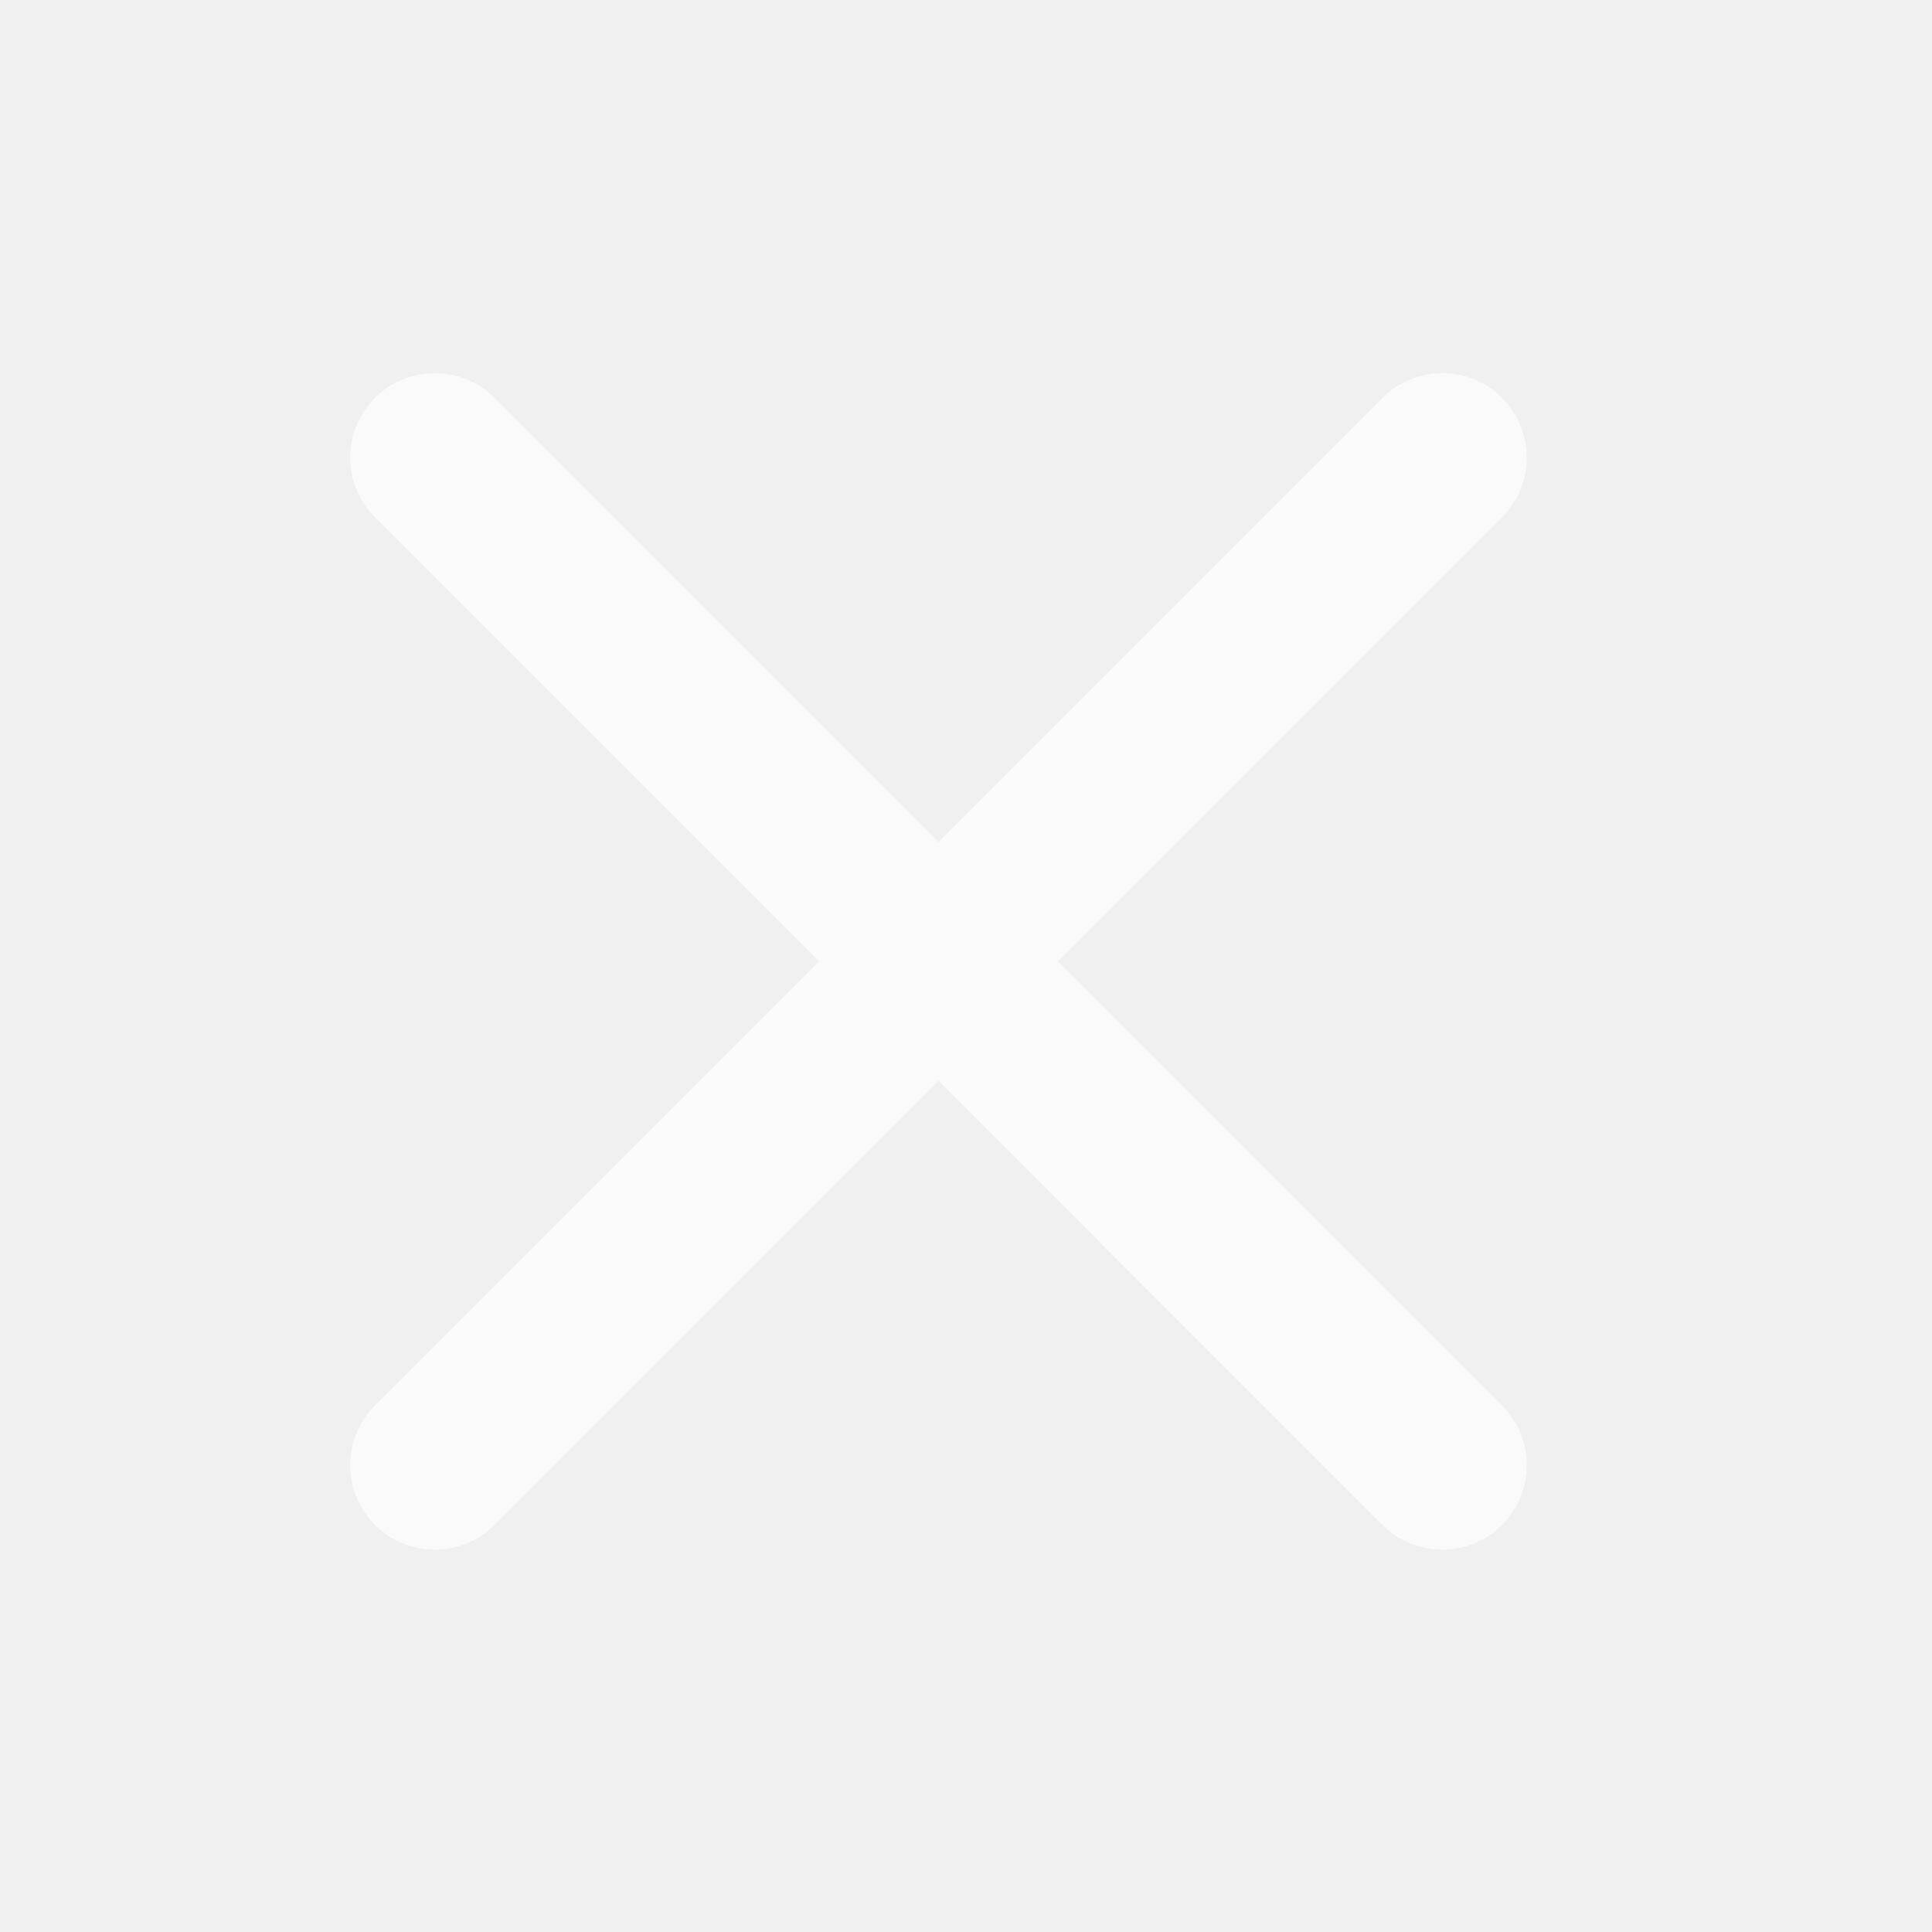
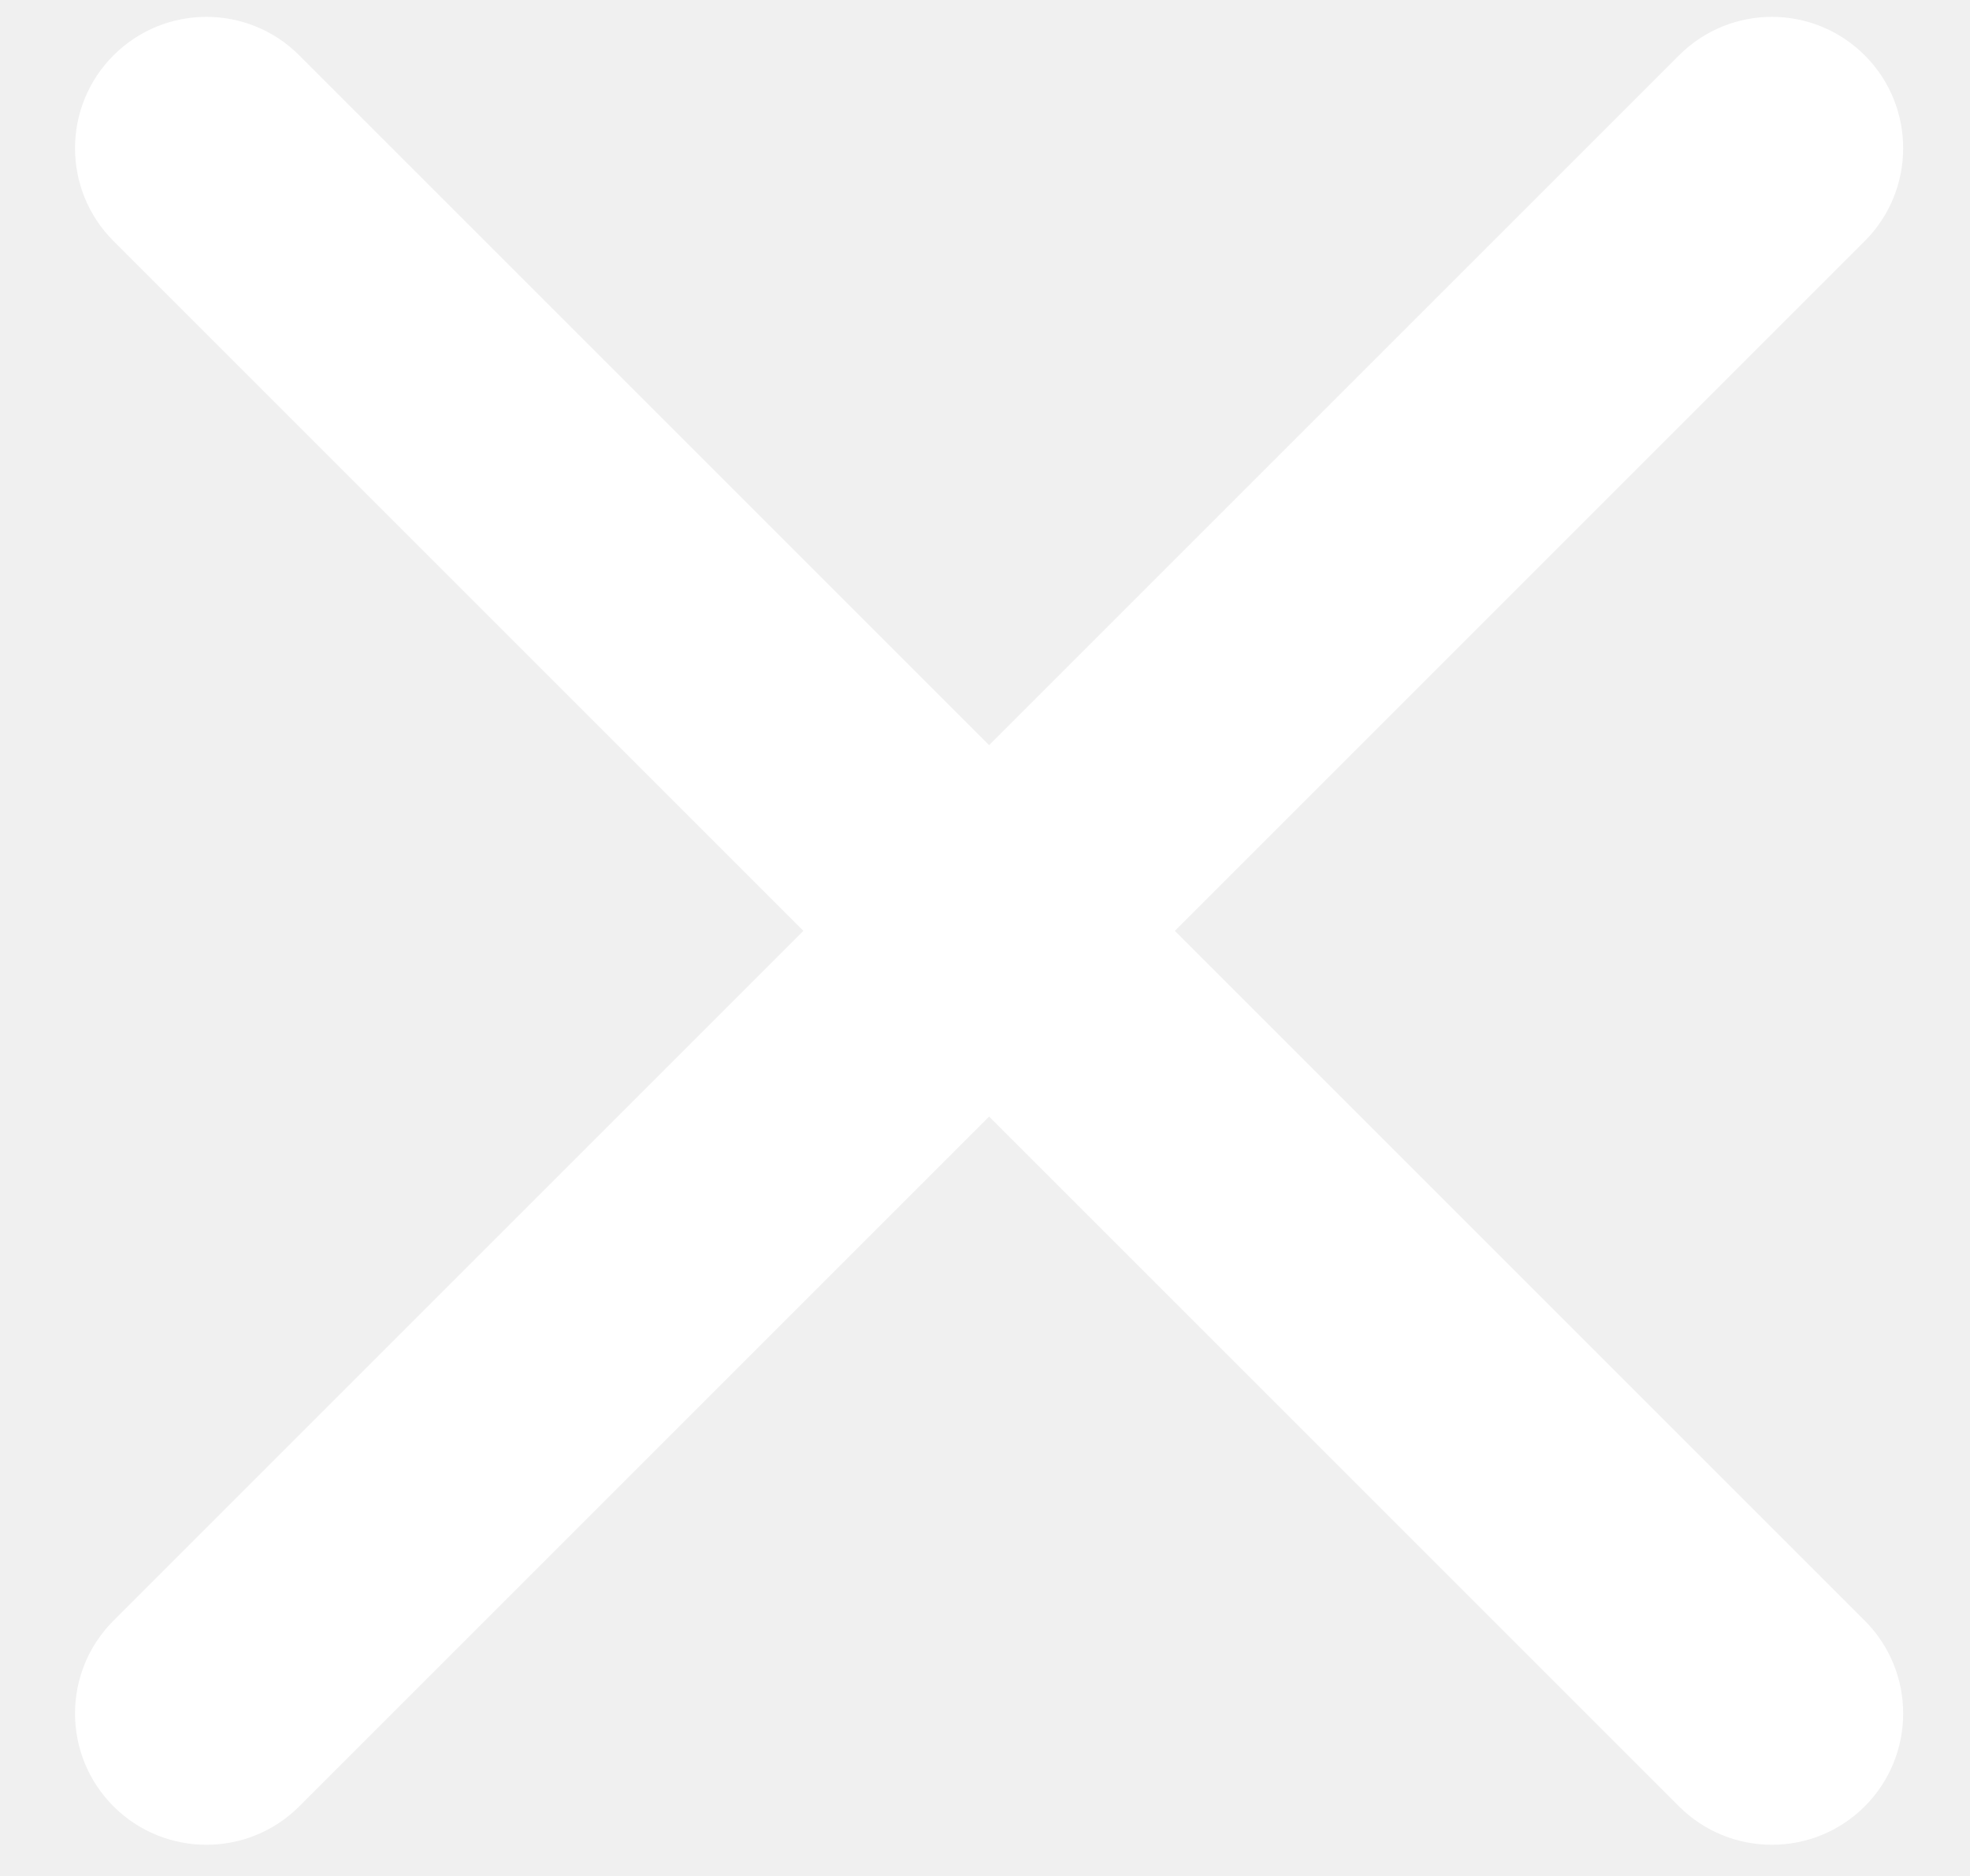
- <svg xmlns="http://www.w3.org/2000/svg" width="40" height="40" viewBox="0 0 40 40" fill="none">
-   <path fill-rule="evenodd" clip-rule="evenodd" d="M7.763 29.097C7.079 29.78 7.079 30.888 7.763 31.572C8.446 32.255 9.554 32.255 10.237 31.572L19.43 22.379L28.622 31.572C29.306 32.255 30.414 32.255 31.097 31.572C31.78 30.888 31.78 29.78 31.097 29.097L21.905 19.904L31.097 10.712C31.78 10.029 31.78 8.921 31.097 8.237C30.414 7.554 29.306 7.554 28.622 8.237L19.43 17.43L10.237 8.237C9.554 7.554 8.446 7.554 7.763 8.237C7.079 8.921 7.079 10.029 7.763 10.712L16.955 19.904L7.763 29.097Z" fill="white" fill-opacity="0.65" />
+ <svg xmlns="http://www.w3.org/2000/svg" width="21" height="20" viewBox="0 0 21 20" fill="none">
+   <path fill-rule="evenodd" clip-rule="evenodd" d="M1.21 17.278C0.663 17.824 0.663 18.711 1.21 19.258C1.757 19.804 2.643 19.804 3.19 19.258L10.544 11.904L17.898 19.258C18.445 19.804 19.331 19.804 19.878 19.258C20.424 18.711 20.424 17.824 19.878 17.278L12.524 9.924L19.878 2.57C20.424 2.023 20.424 1.137 19.878 0.59C19.331 0.043 18.445 0.043 17.898 0.59L10.544 7.944L3.19 0.59C2.643 0.043 1.757 0.043 1.21 0.59C0.663 1.137 0.663 2.023 1.21 2.57L8.564 9.924L1.21 17.278Z" fill="white" />
</svg>
